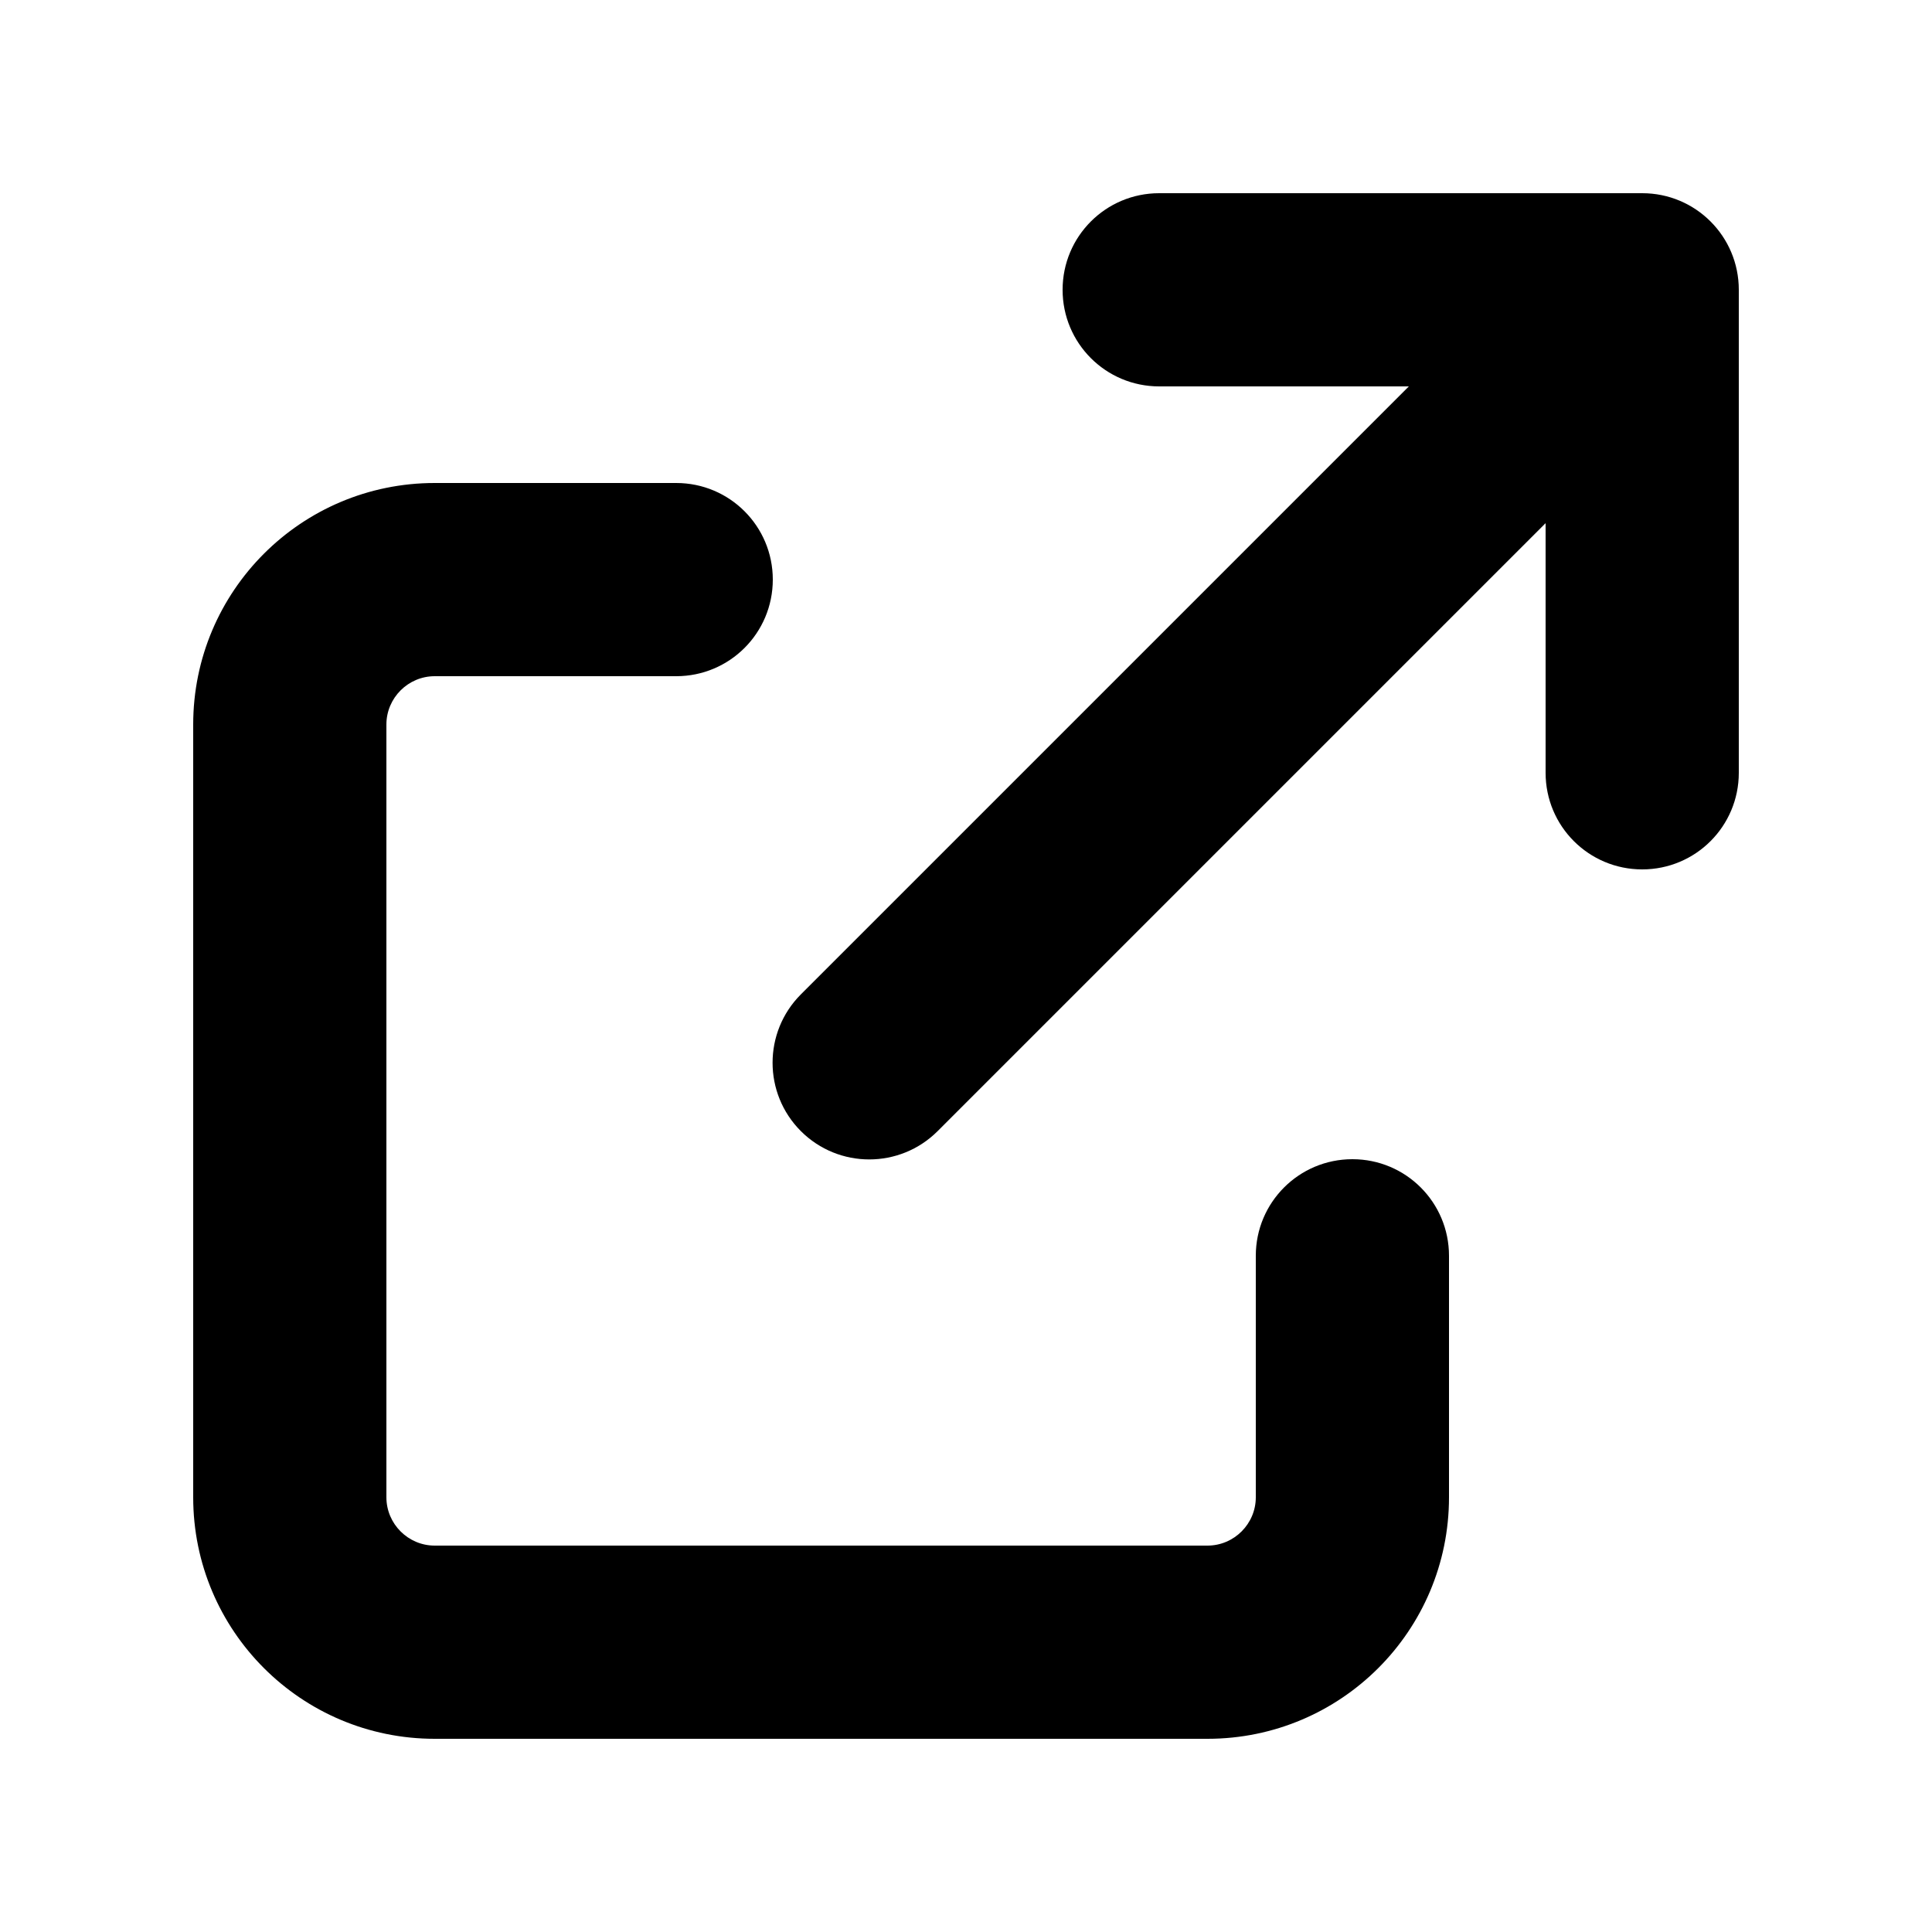
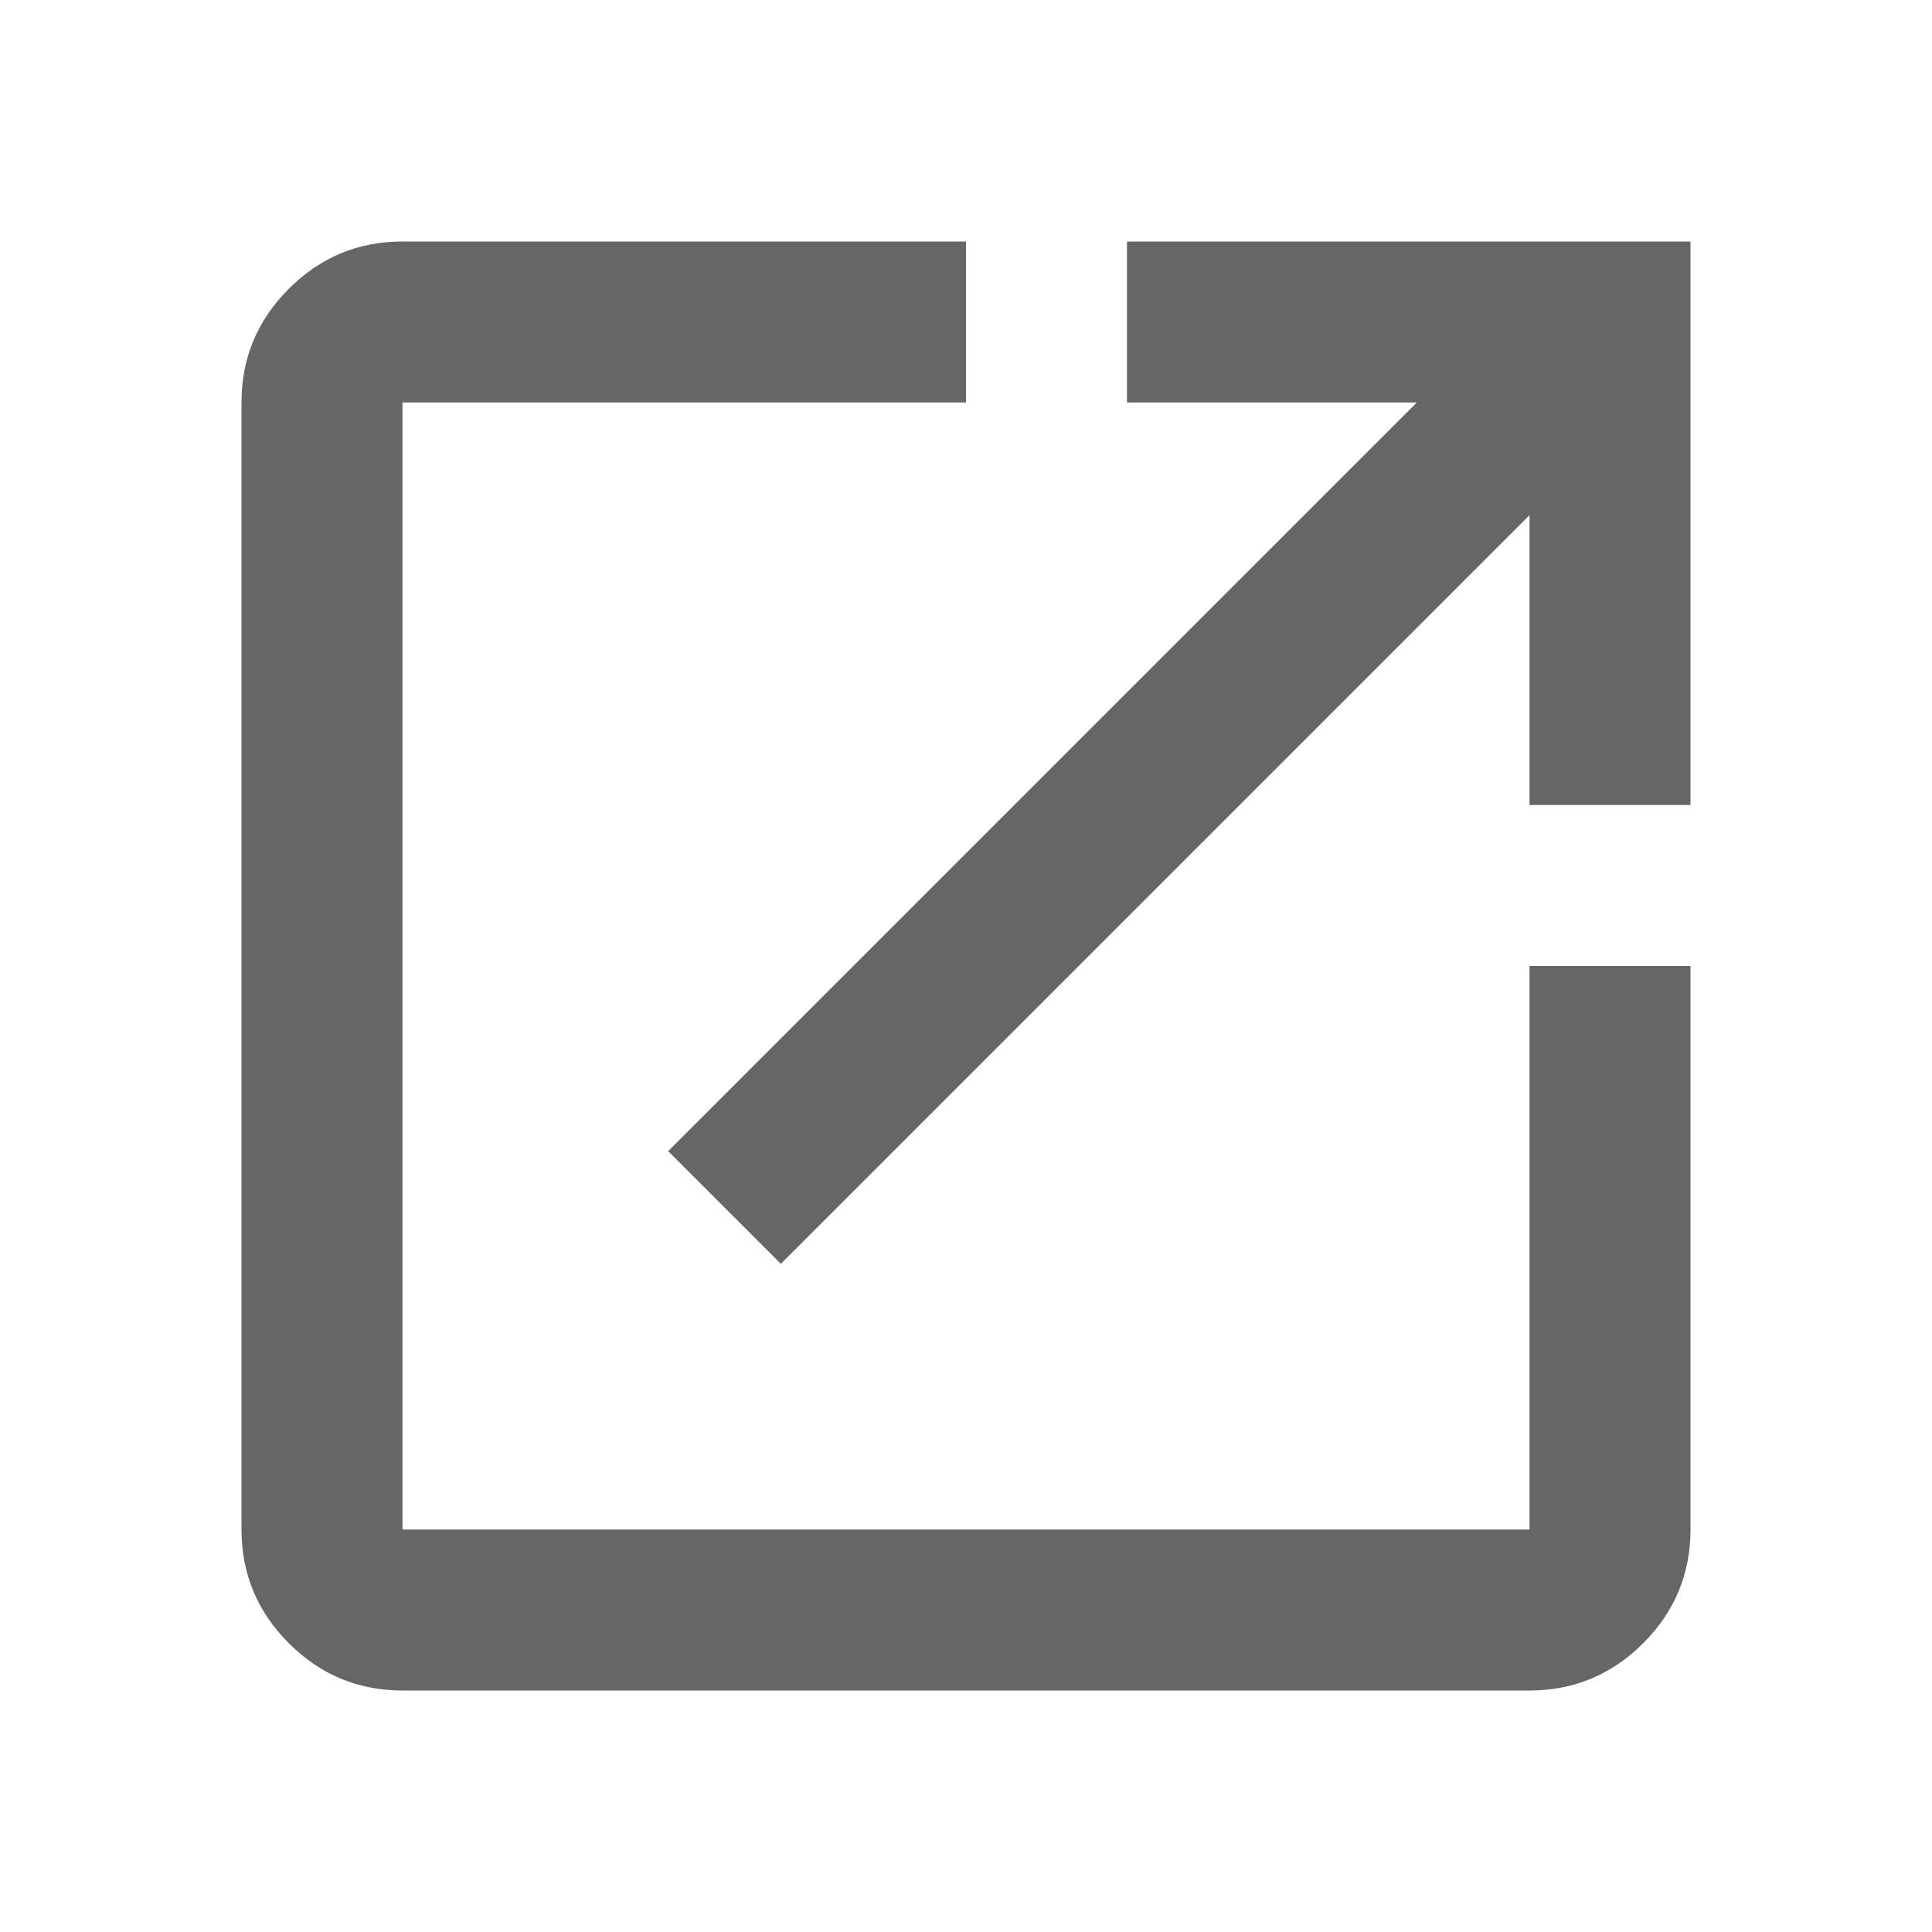
- <svg xmlns="http://www.w3.org/2000/svg" viewBox="0 0 640 640">
-   <path d="M384 64C366.3 64 352 78.3 352 96C352 113.7 366.3 128 384 128L466.7 128L265.3 329.4C252.8 341.9 252.8 362.2 265.3 374.7C277.8 387.2 298.1 387.2 310.6 374.7L512 173.3L512 256C512 273.7 526.3 288 544 288C561.7 288 576 273.7 576 256L576 96C576 78.3 561.7 64 544 64L384 64zM144 160C99.8 160 64 195.8 64 240L64 496C64 540.2 99.8 576 144 576L400 576C444.2 576 480 540.2 480 496L480 416C480 398.3 465.7 384 448 384C430.3 384 416 398.3 416 416L416 496C416 504.8 408.8 512 400 512L144 512C135.2 512 128 504.8 128 496L128 240C128 231.2 135.2 224 144 224L224 224C241.7 224 256 209.7 256 192C256 174.3 241.7 160 224 160L144 160z" />
+ <svg xmlns="http://www.w3.org/2000/svg" height="24px" viewBox="0 -960 960 960" width="24px" fill="#666666">
+   <path d="M200-120q-33 0-56.5-23.5T120-200v-560q0-33 23.5-56.5T200-840h280v80H200v560h560v-280h80v280q0 33-23.5 56.5T760-120H200Zm188-212-56-56 372-372H560v-80h280v280h-80v-144L388-332Z" />
</svg>
